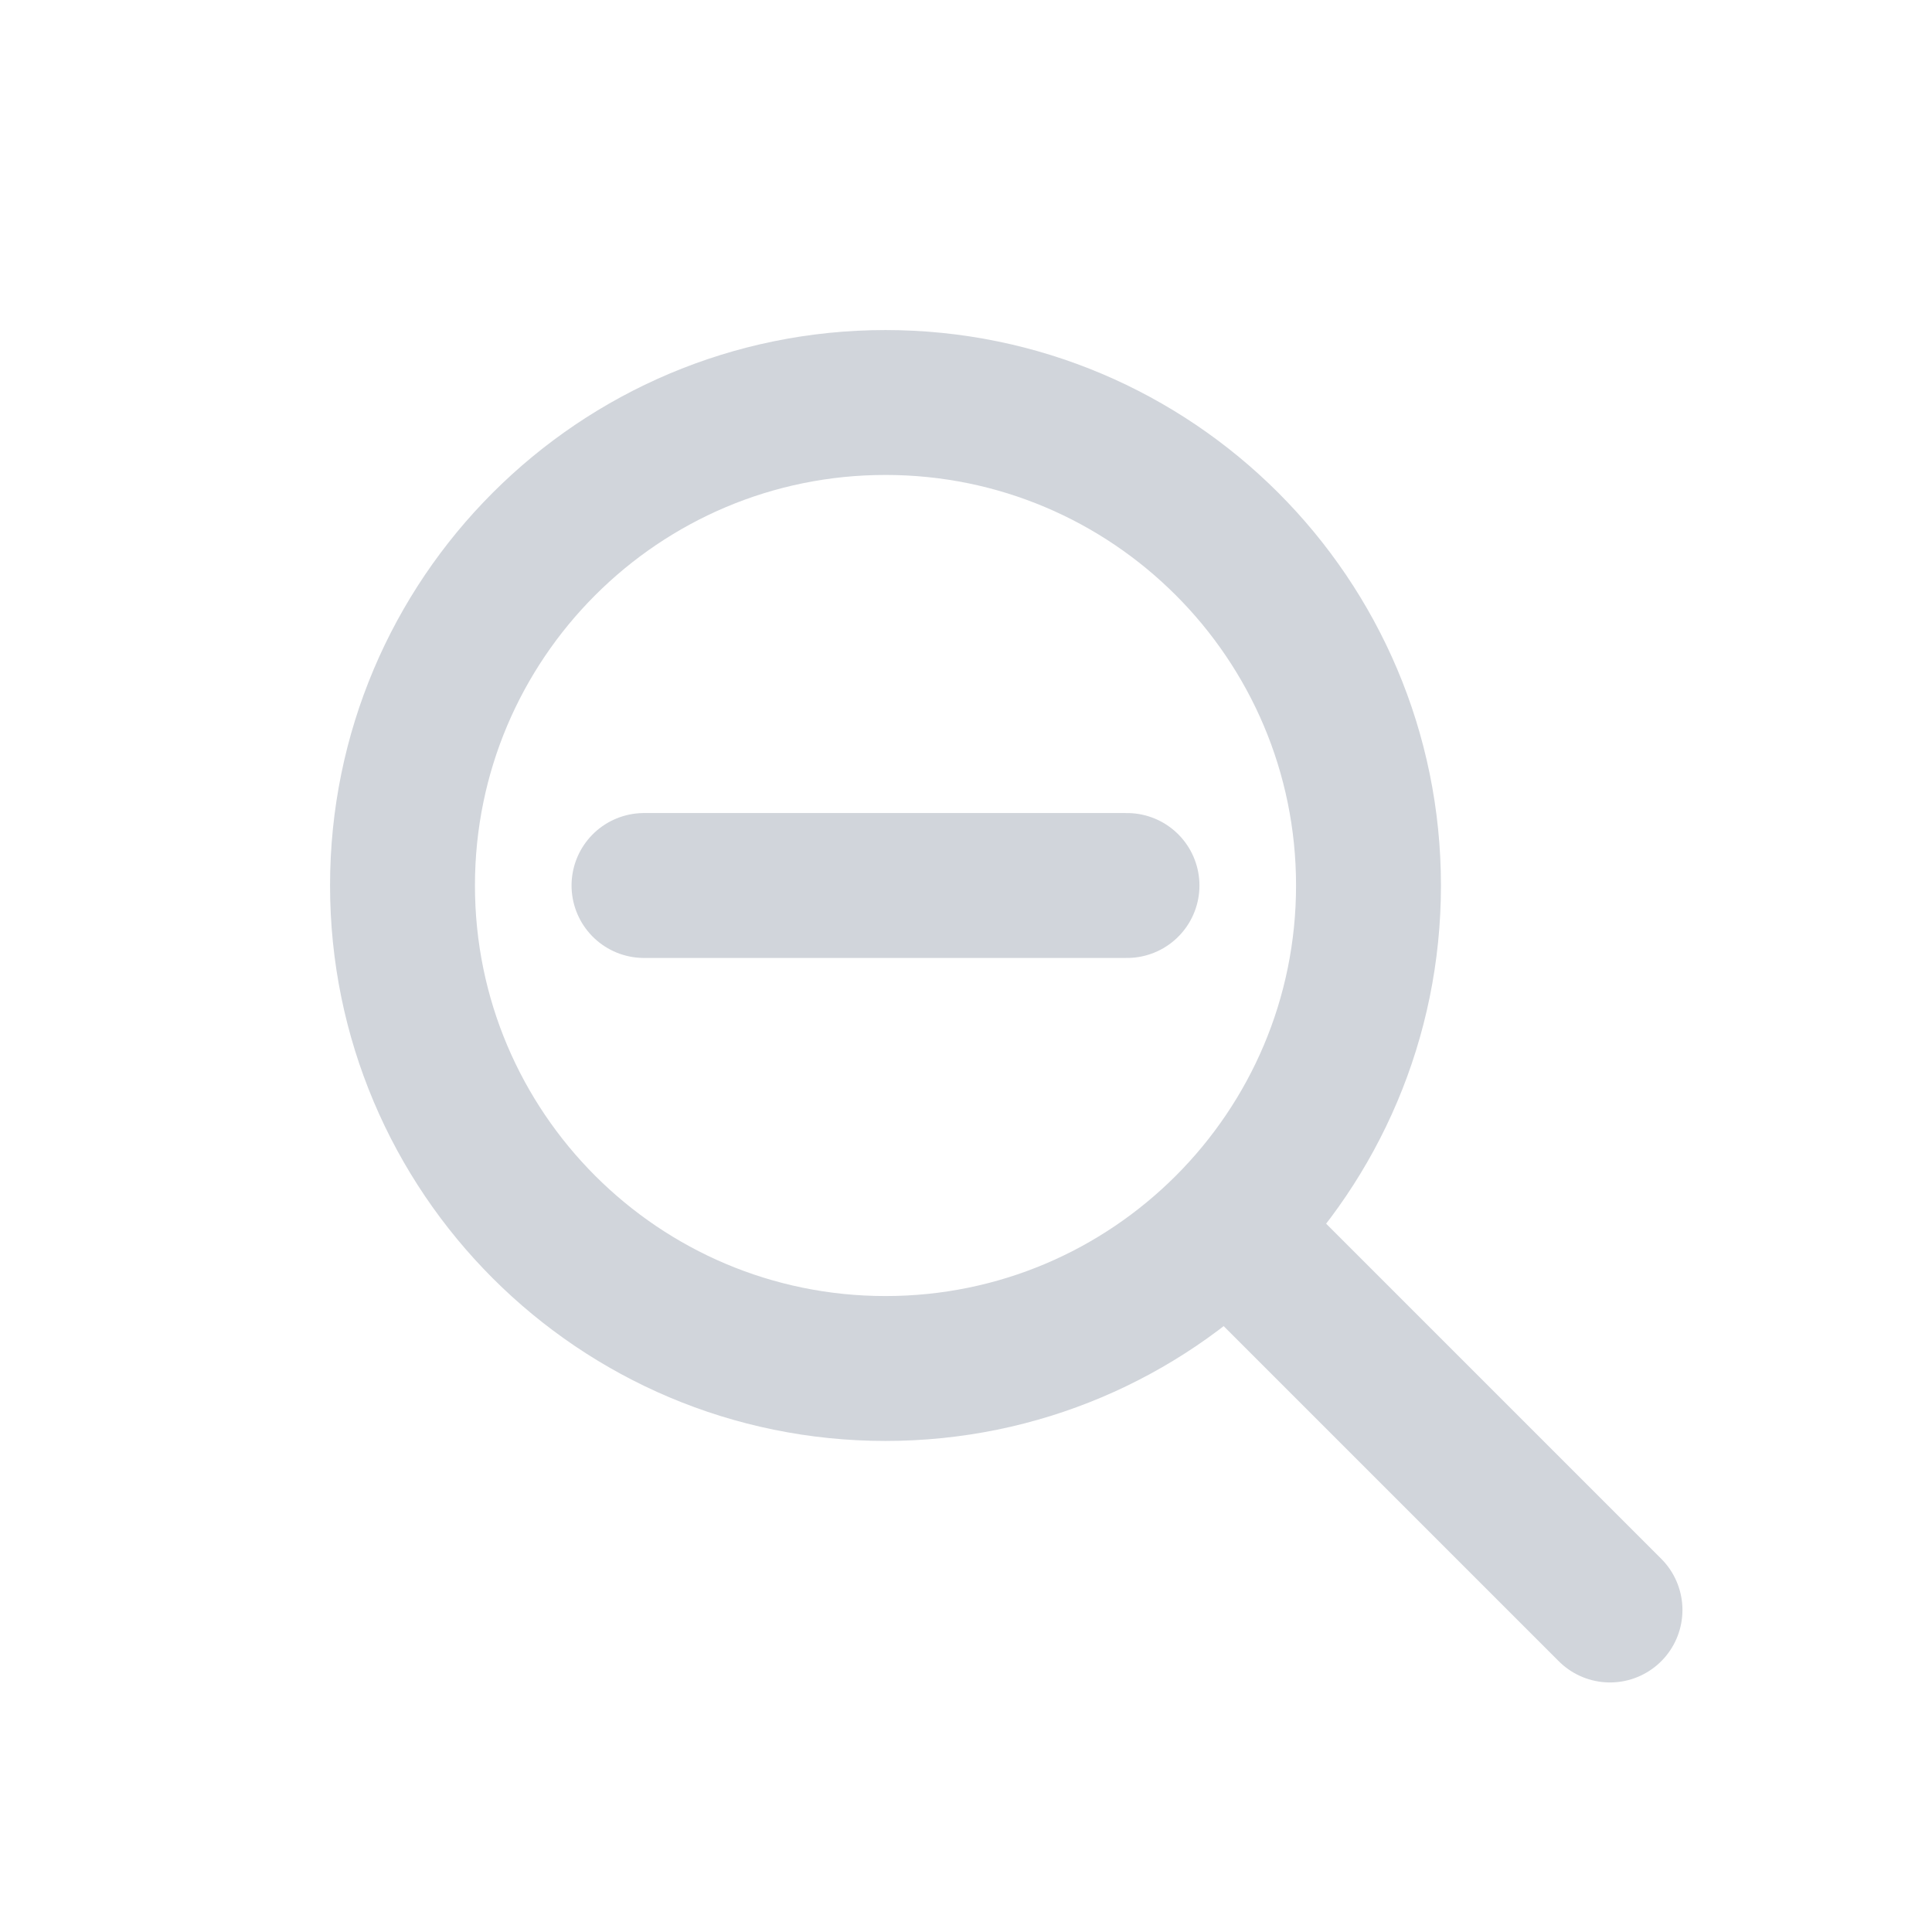
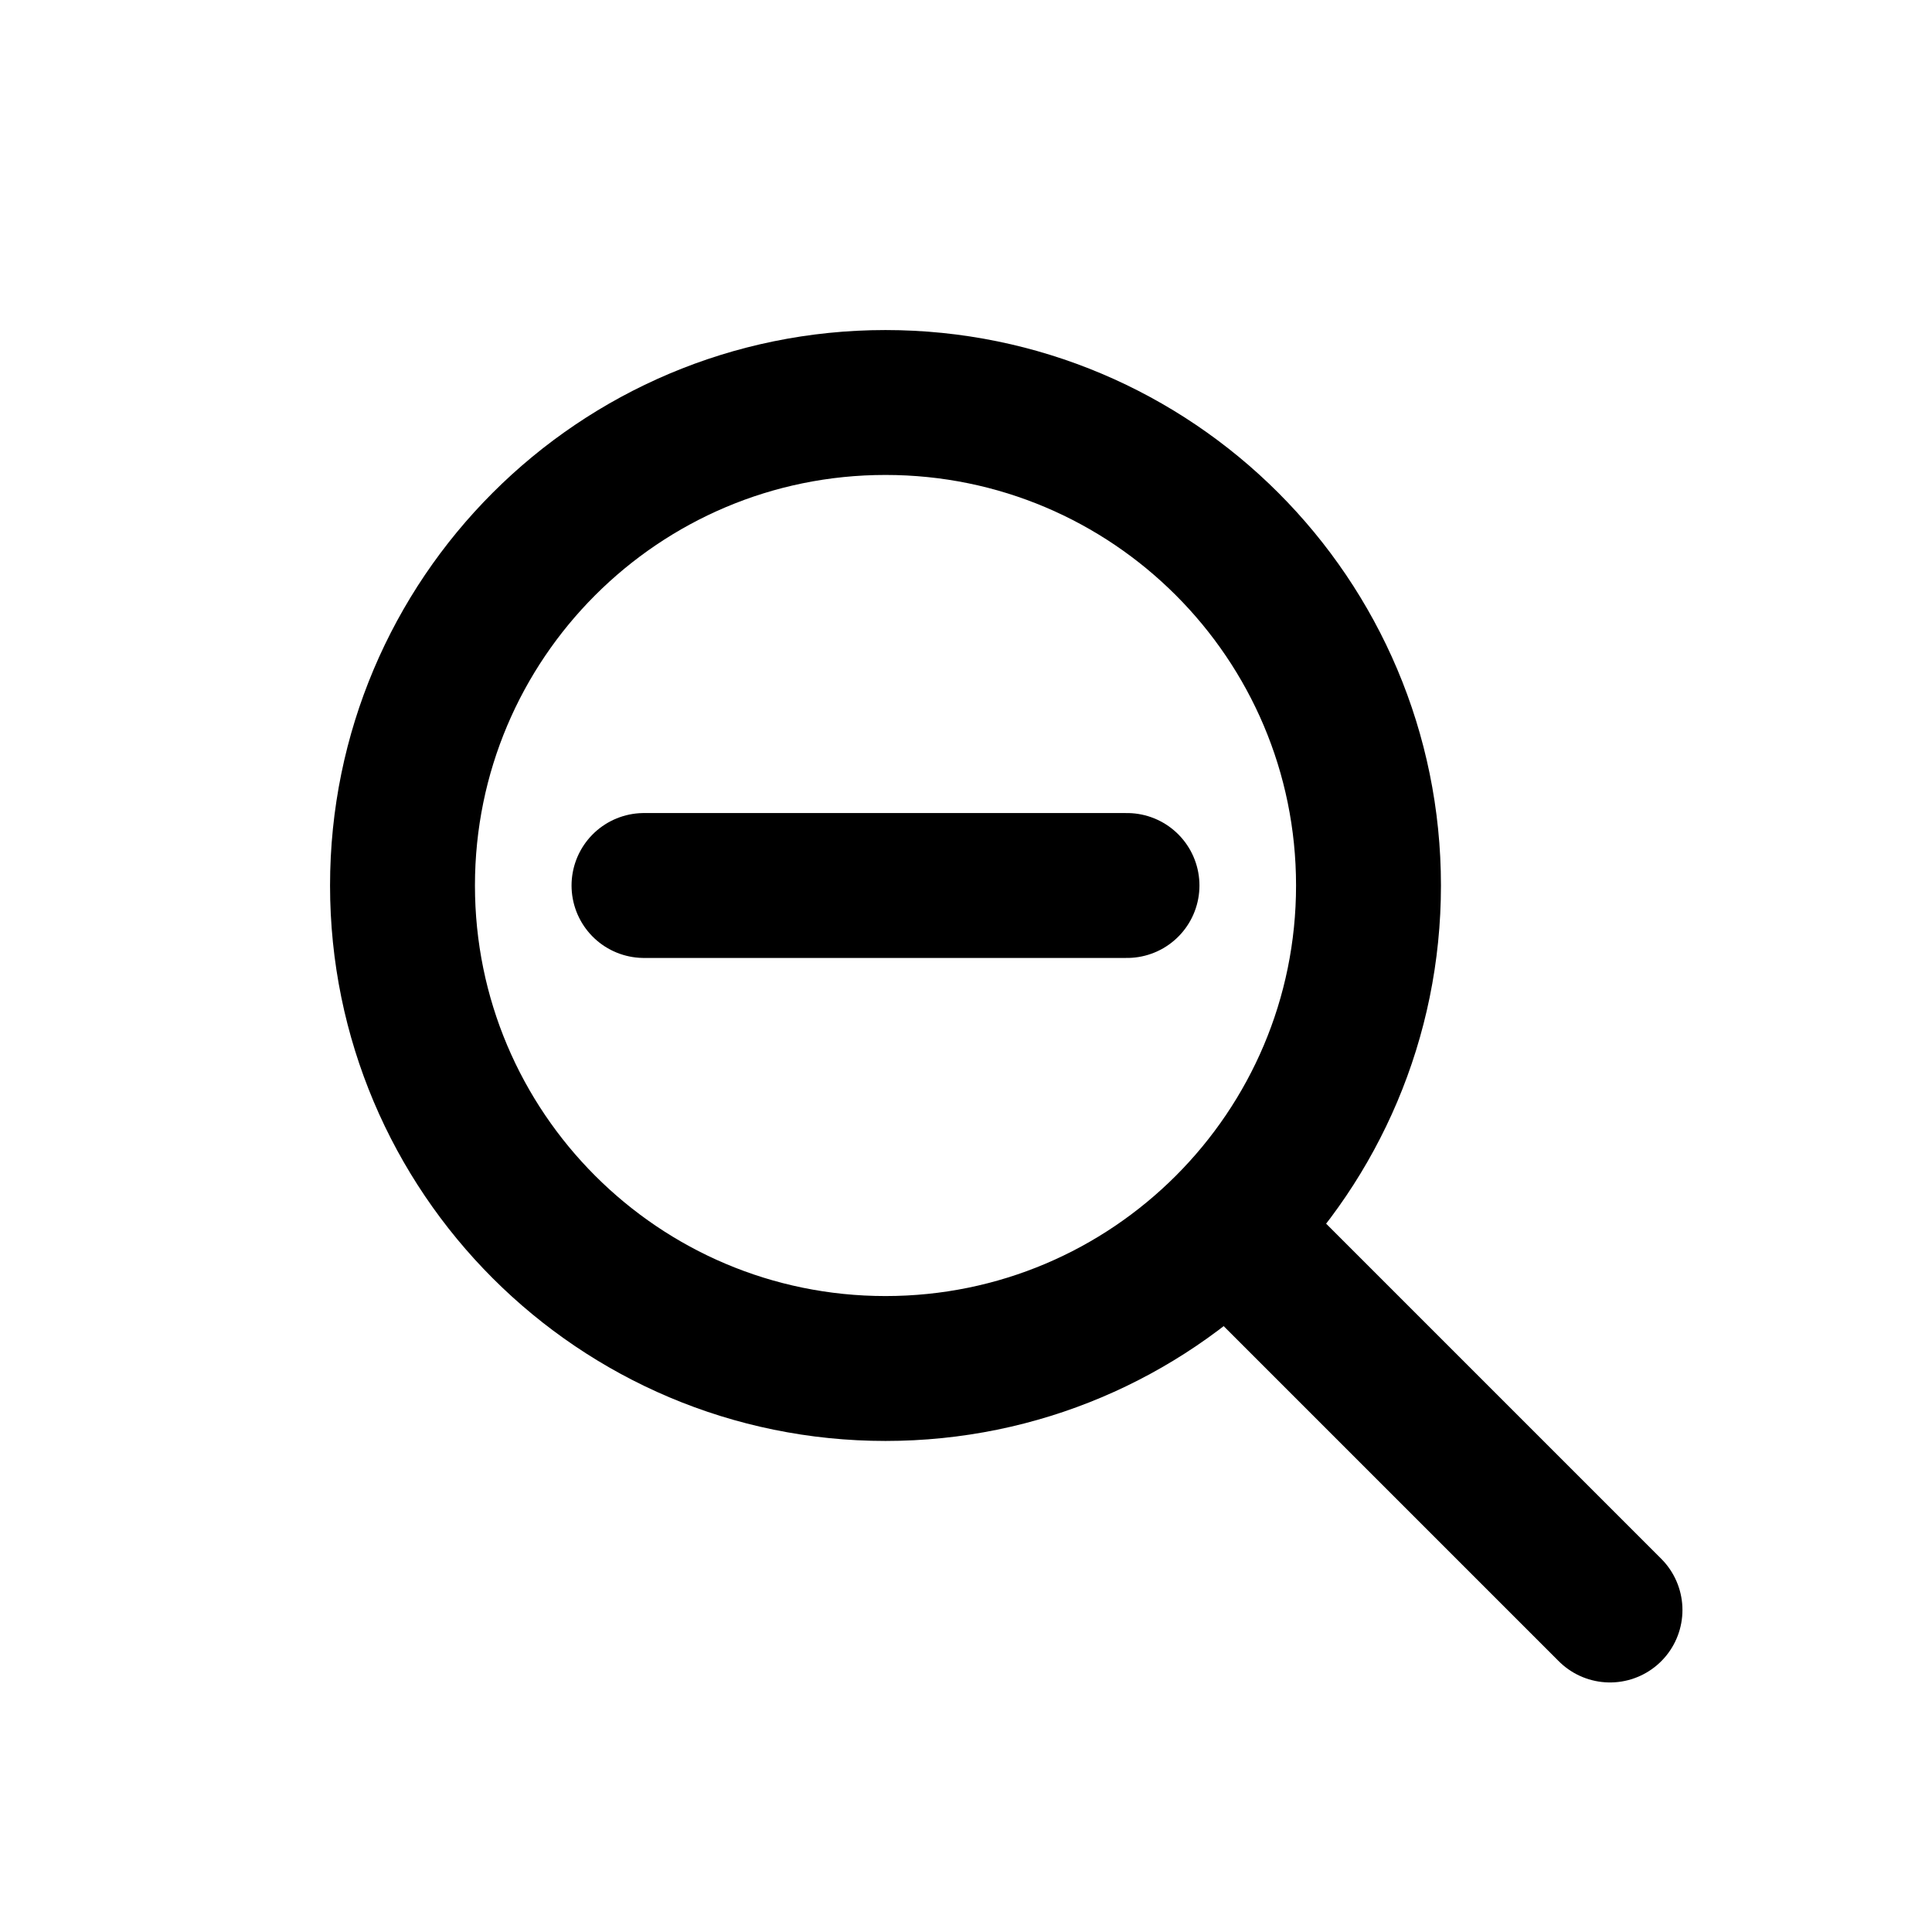
- <svg xmlns="http://www.w3.org/2000/svg" viewBox="0 0 24 24" fill="none" stroke="#d1d5db" stroke-width="1.8" stroke-linecap="round" stroke-linejoin="round">
+ <svg xmlns="http://www.w3.org/2000/svg" viewBox="0 0 24 24" fill="none" stroke="currentColor" stroke-width="1.8" stroke-linecap="round" stroke-linejoin="round">
  <circle cx="11" cy="11" r="6" />
  <path d="M20 20l-4.2-4.2" />
  <path d="M8 11h6" />
</svg>
